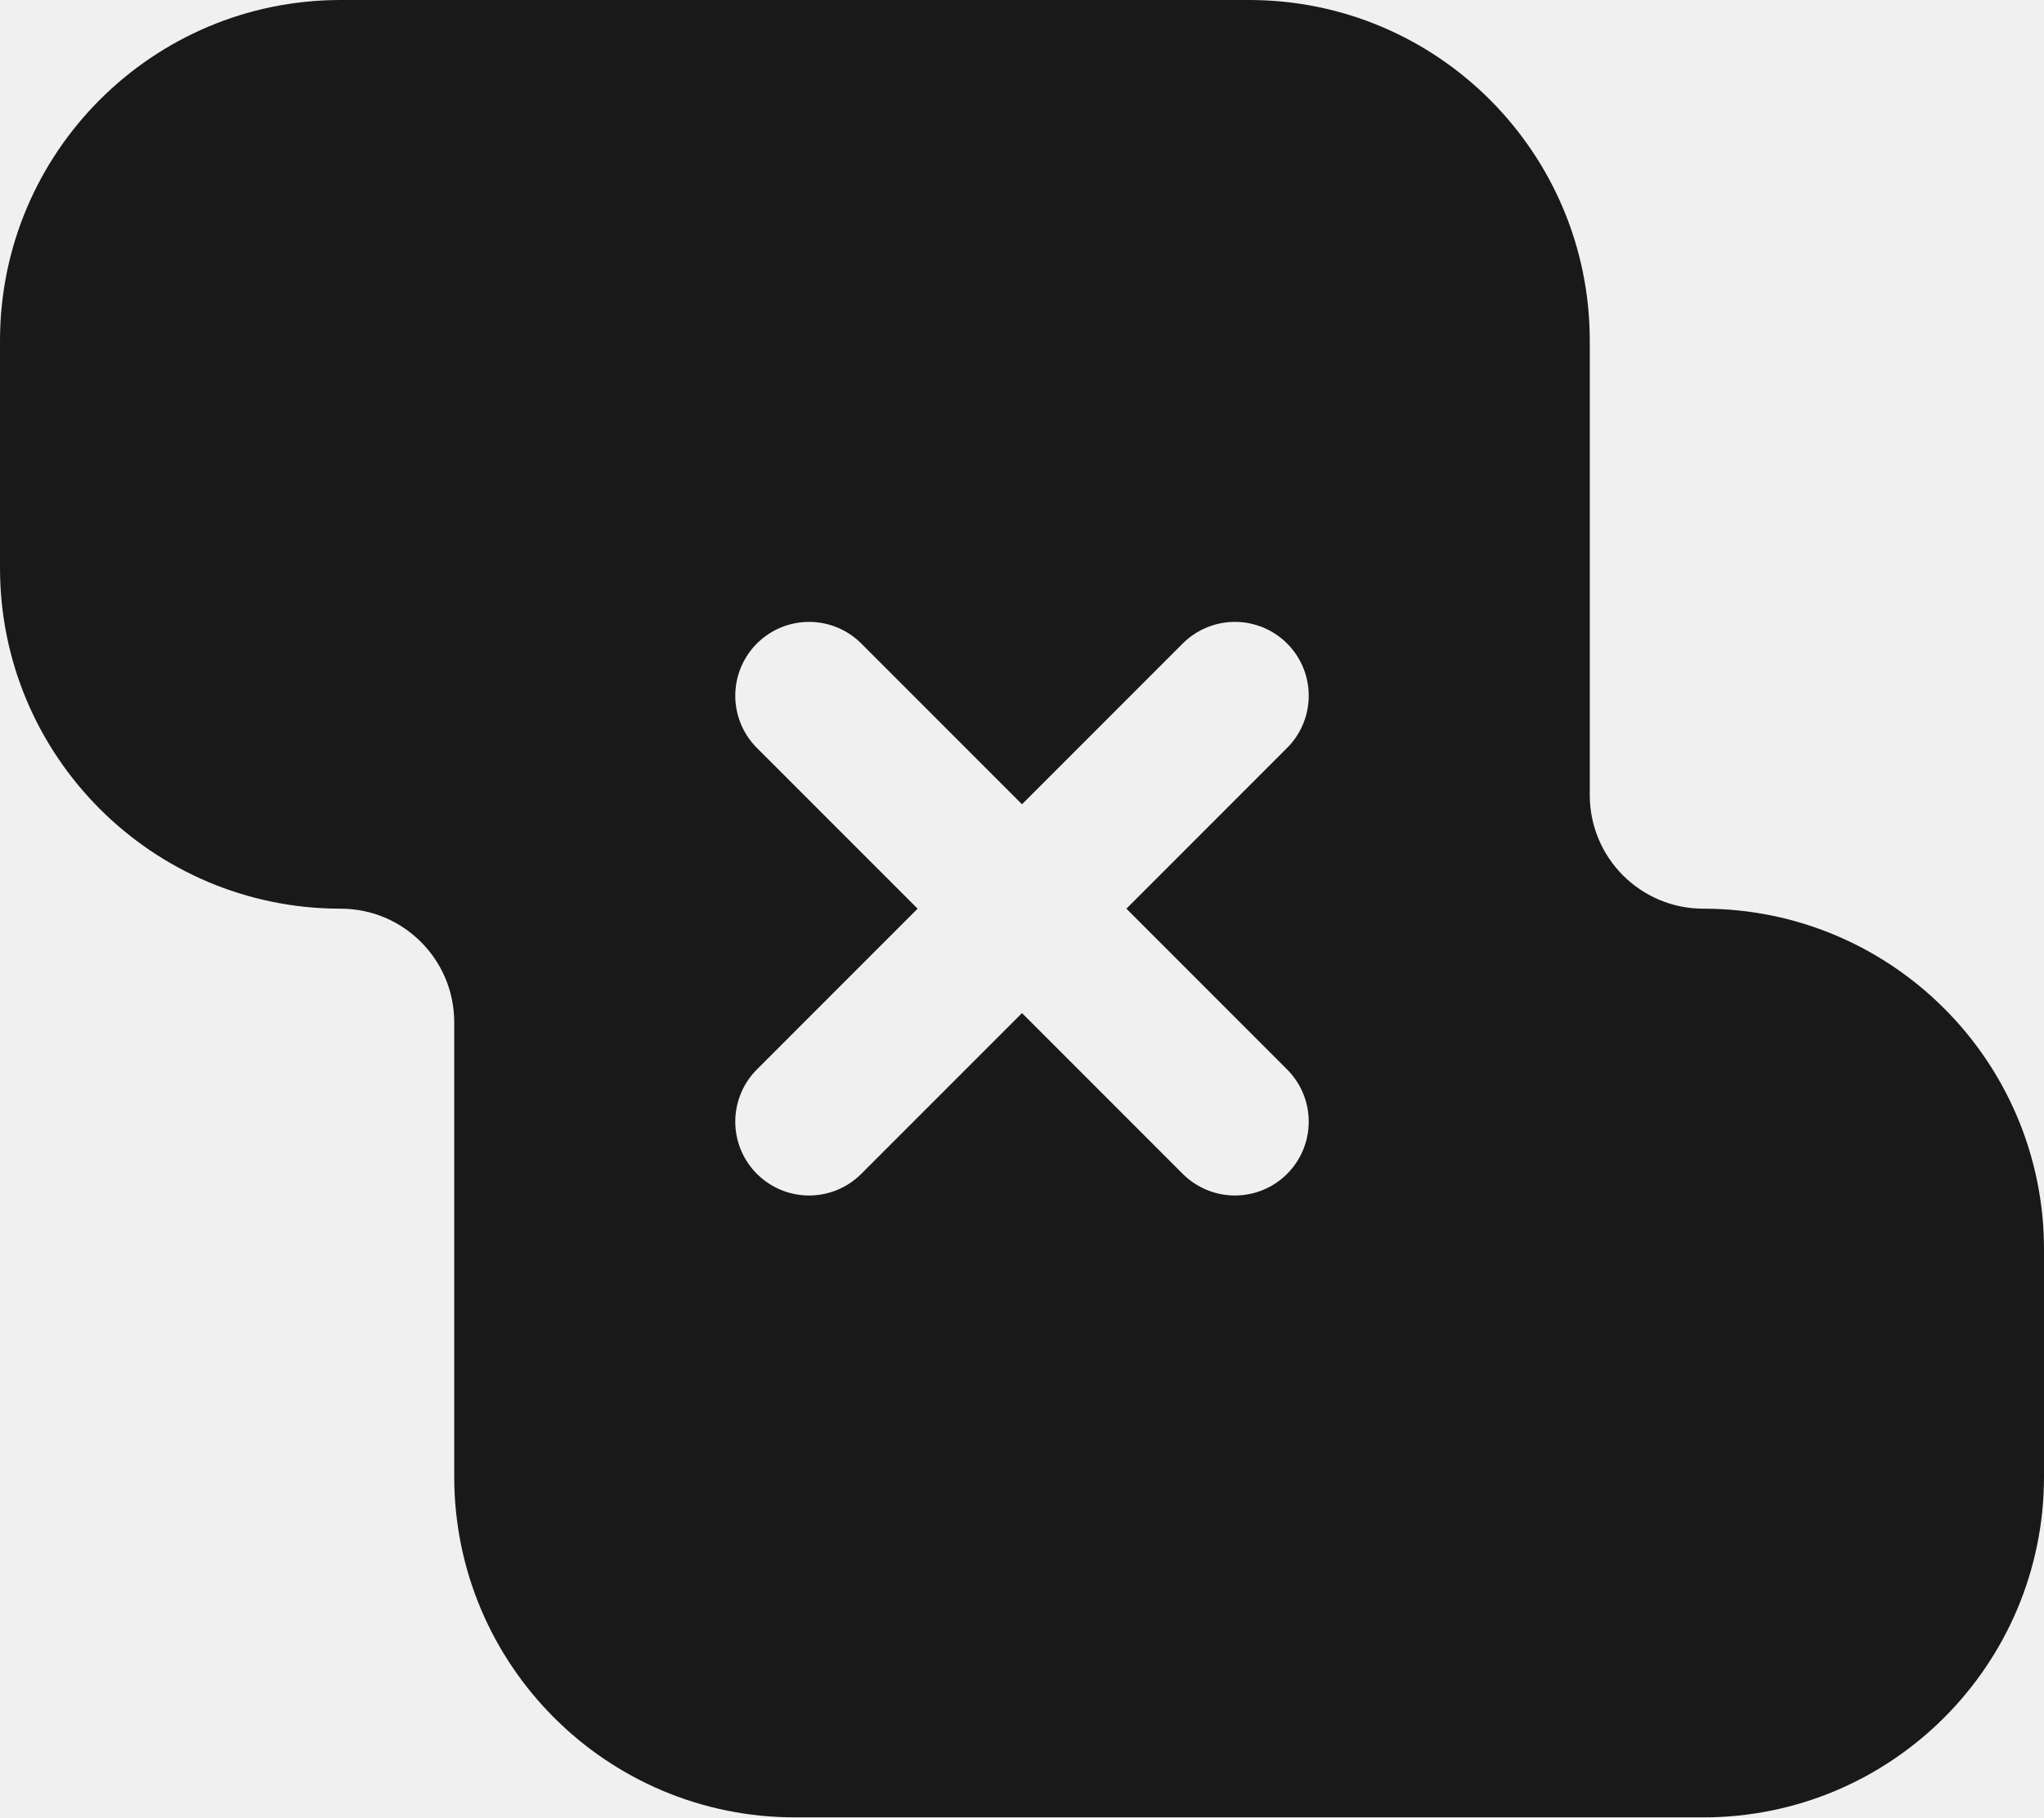
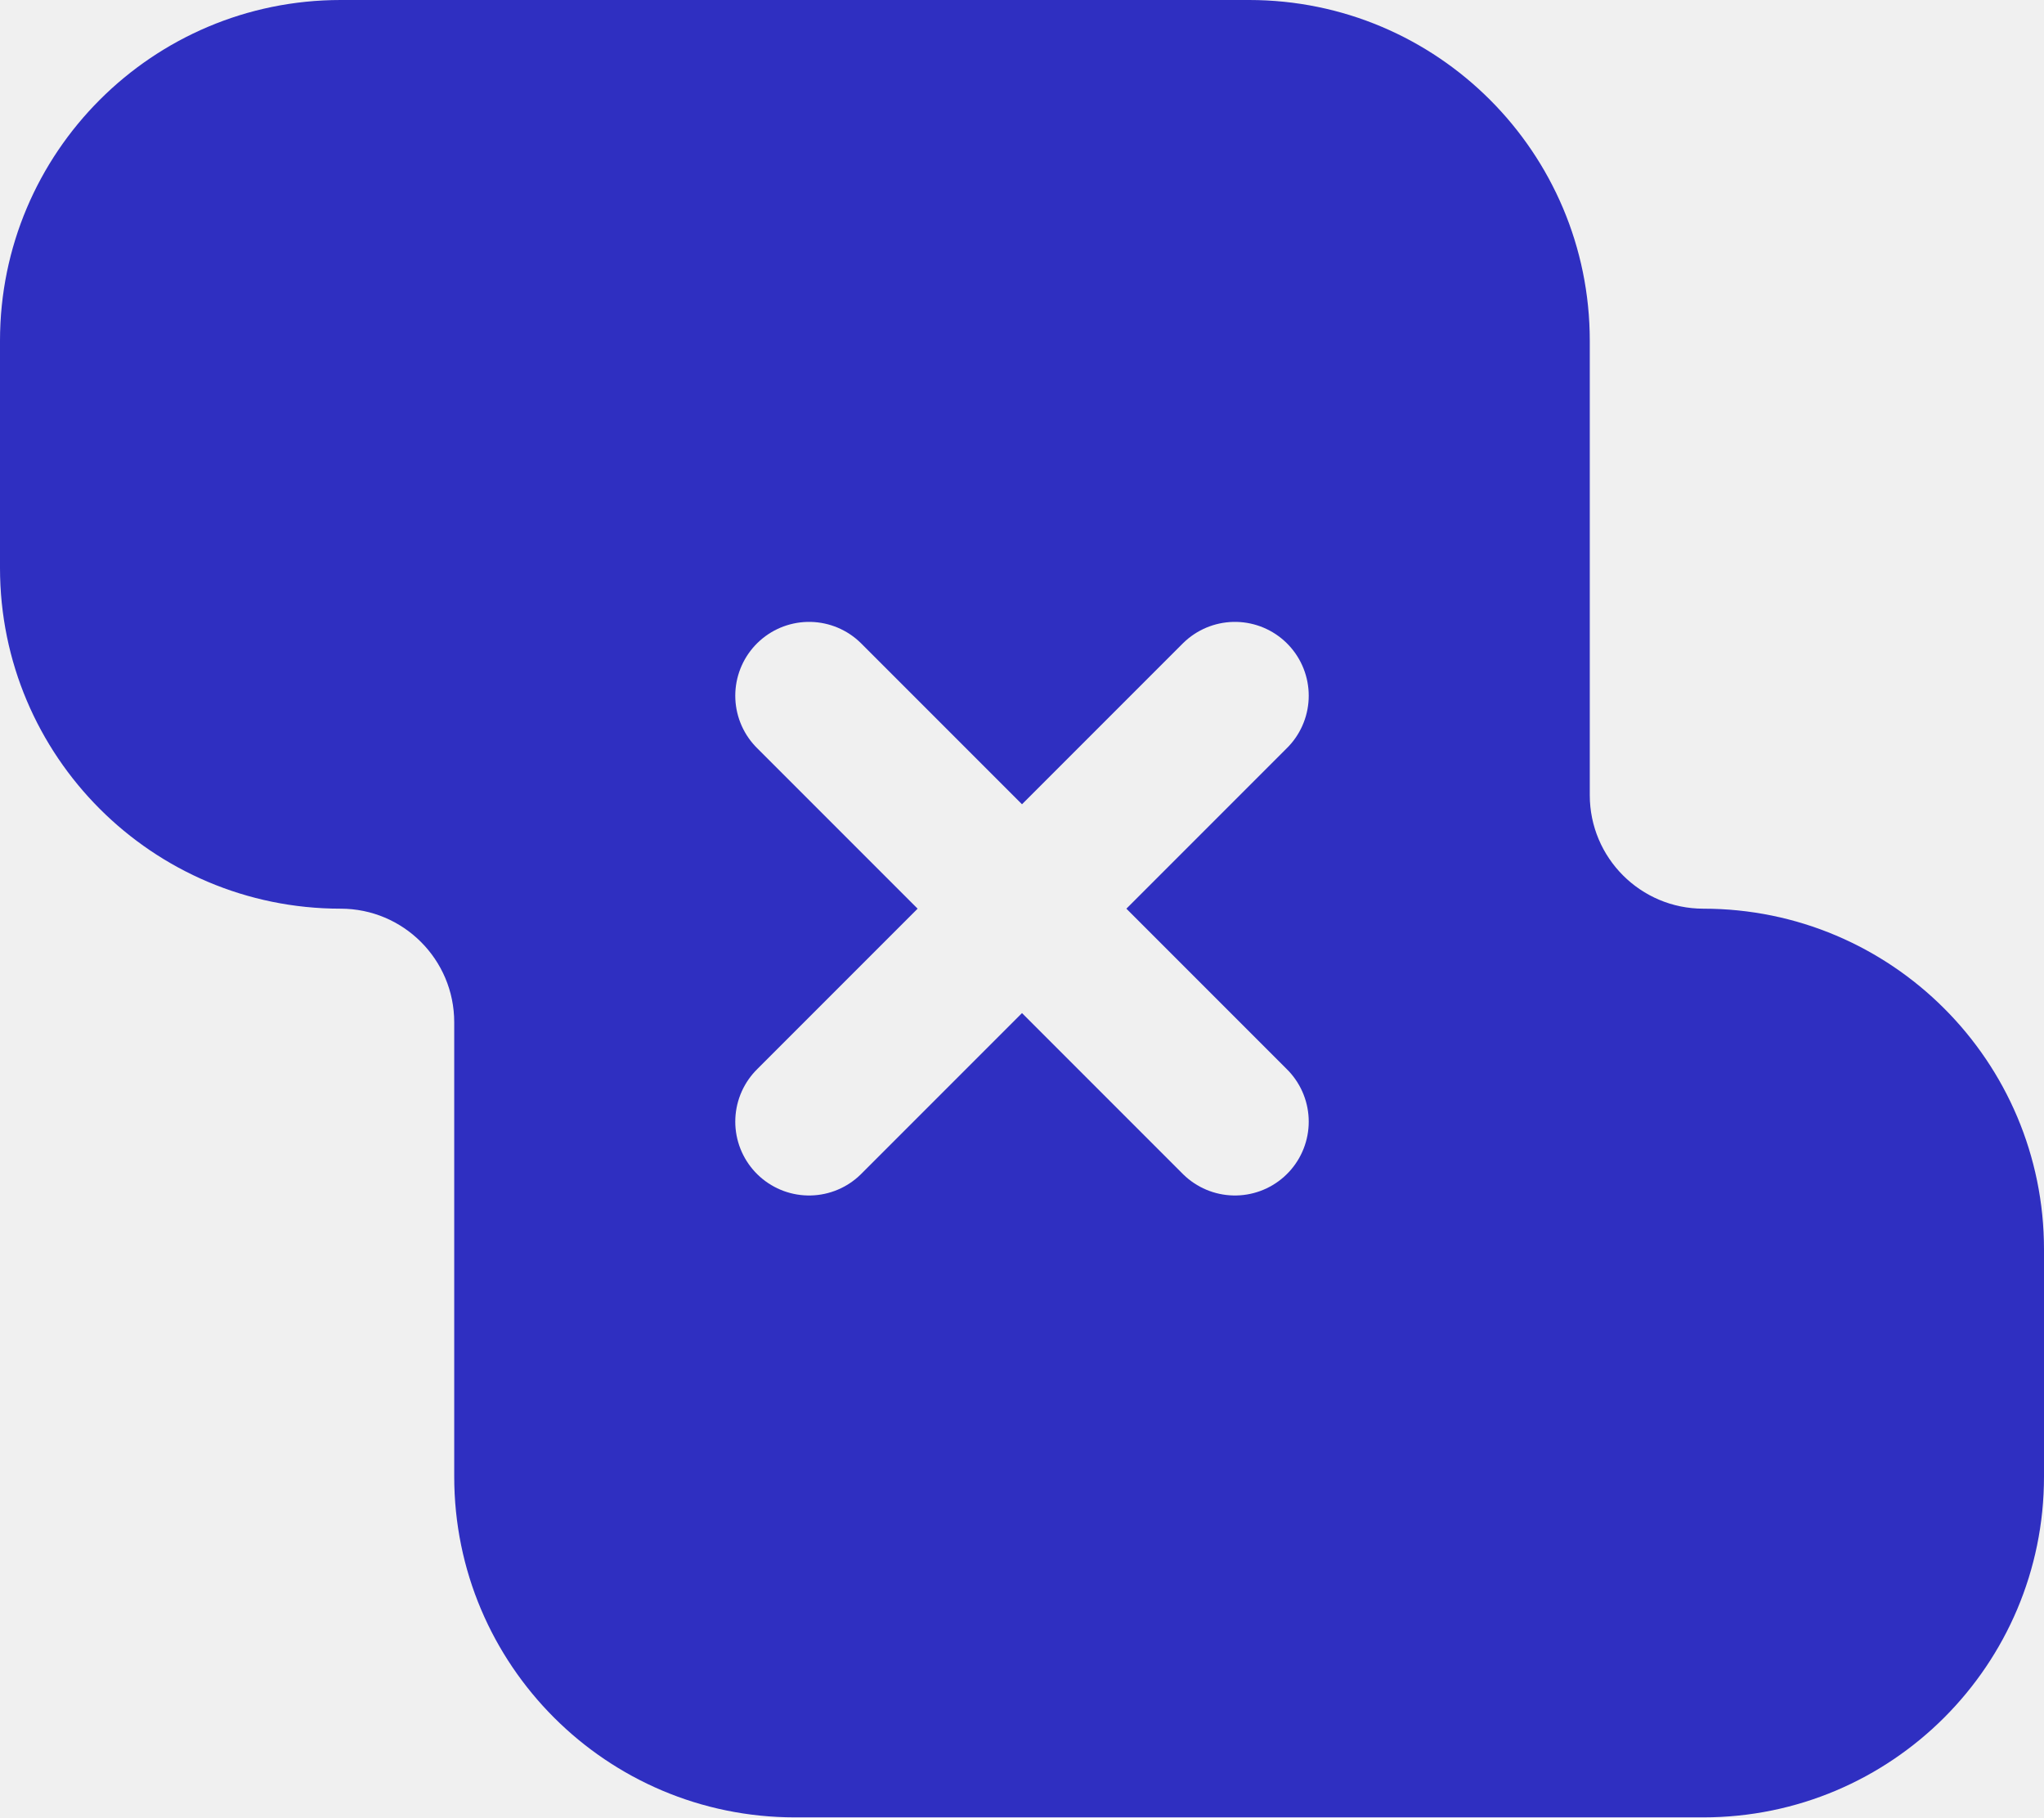
<svg xmlns="http://www.w3.org/2000/svg" viewBox="0 0 36 32">
  <mask id="x">
    <rect x="-1" y="-1" width="38" height="34" fill="#fff" />
    <path d="M14.25 12.25L21.75 19.75M21.75 12.25L14.25 19.75" stroke="#000" stroke-width="2.6" stroke-linecap="round" />
  </mask>
-   <path d="M6 0H22A6 6 0 0 1 28 6V14A2 2 0 0 0 30 16A6 6 0 0 1 36 22V26A6 6 0 0 1 30 32H14A6 6 0 0 1 8 26V18A2 2 0 0 0 6 16A6 6 0 0 1 0 10V6A6 6 0 0 1 6 0Z" fill="#191919" mask="url(#x)" />
+   <path d="M6 0H22A6 6 0 0 1 28 6V14A2 2 0 0 0 30 16A6 6 0 0 1 36 22V26A6 6 0 0 1 30 32H14A6 6 0 0 1 8 26V18A2 2 0 0 0 6 16A6 6 0 0 1 0 10V6A6 6 0 0 1 6 0Z" fill="#2f2fc1" mask="url(#x)" />
</svg>
